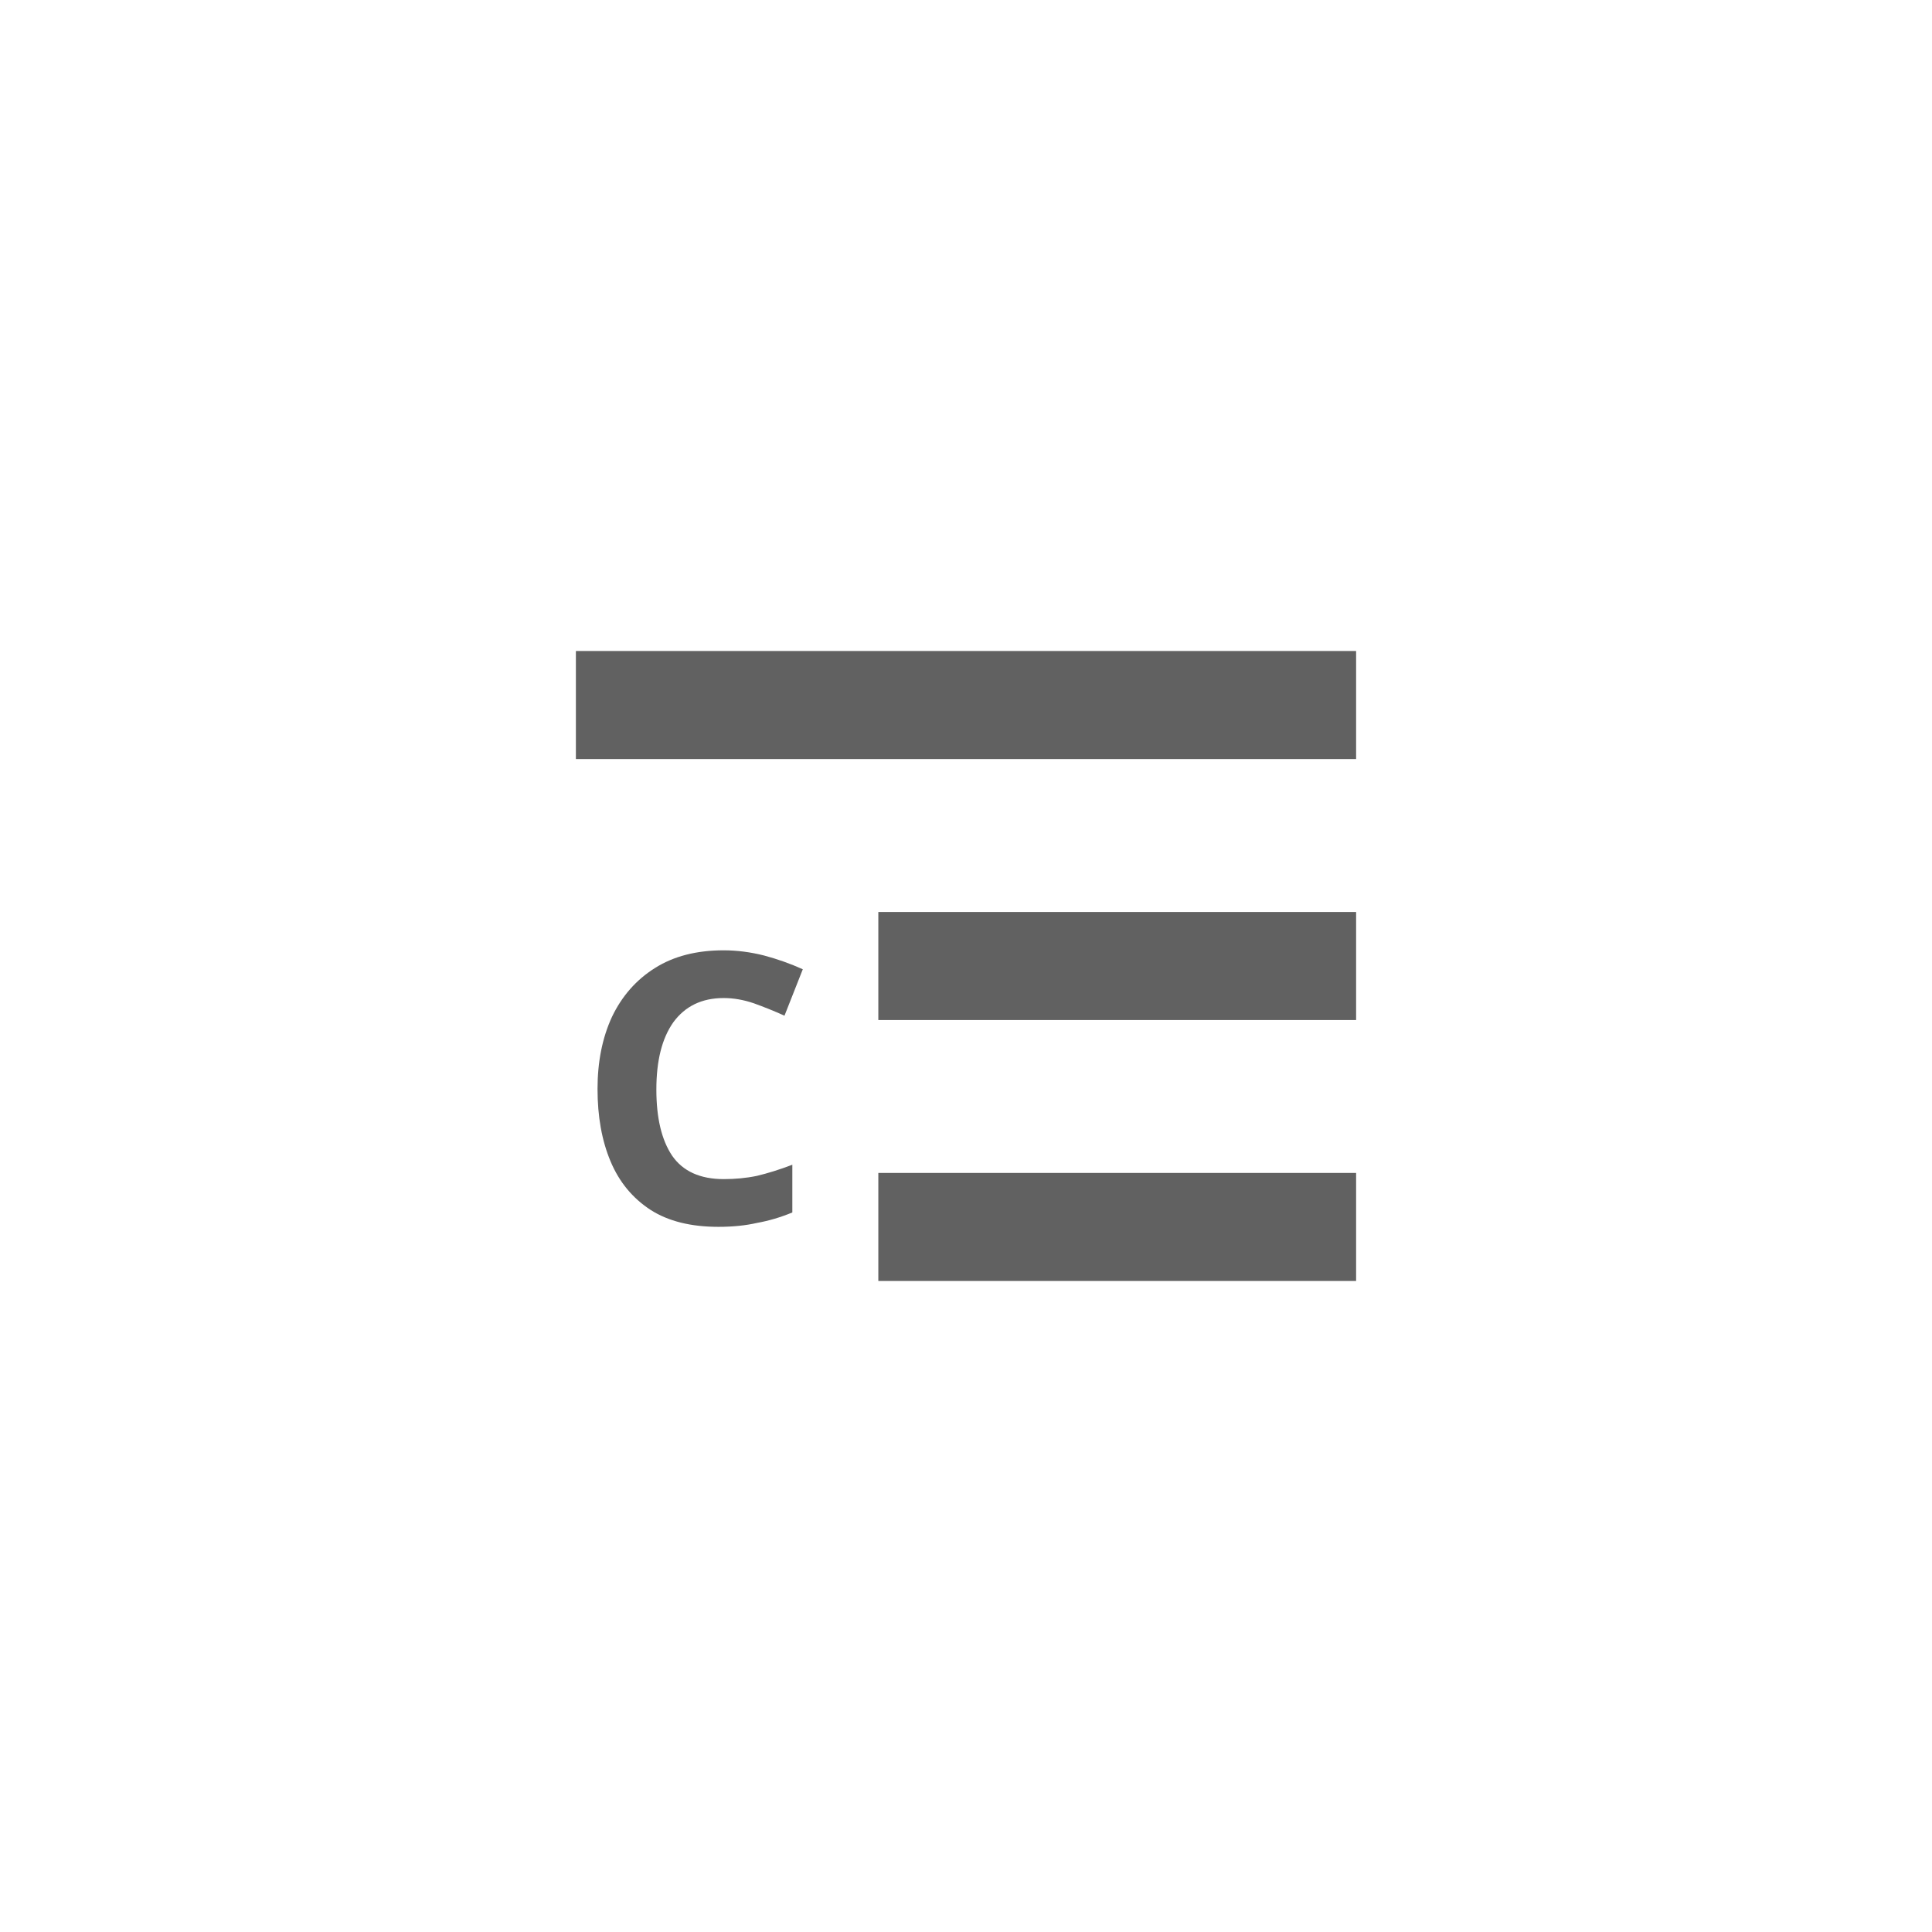
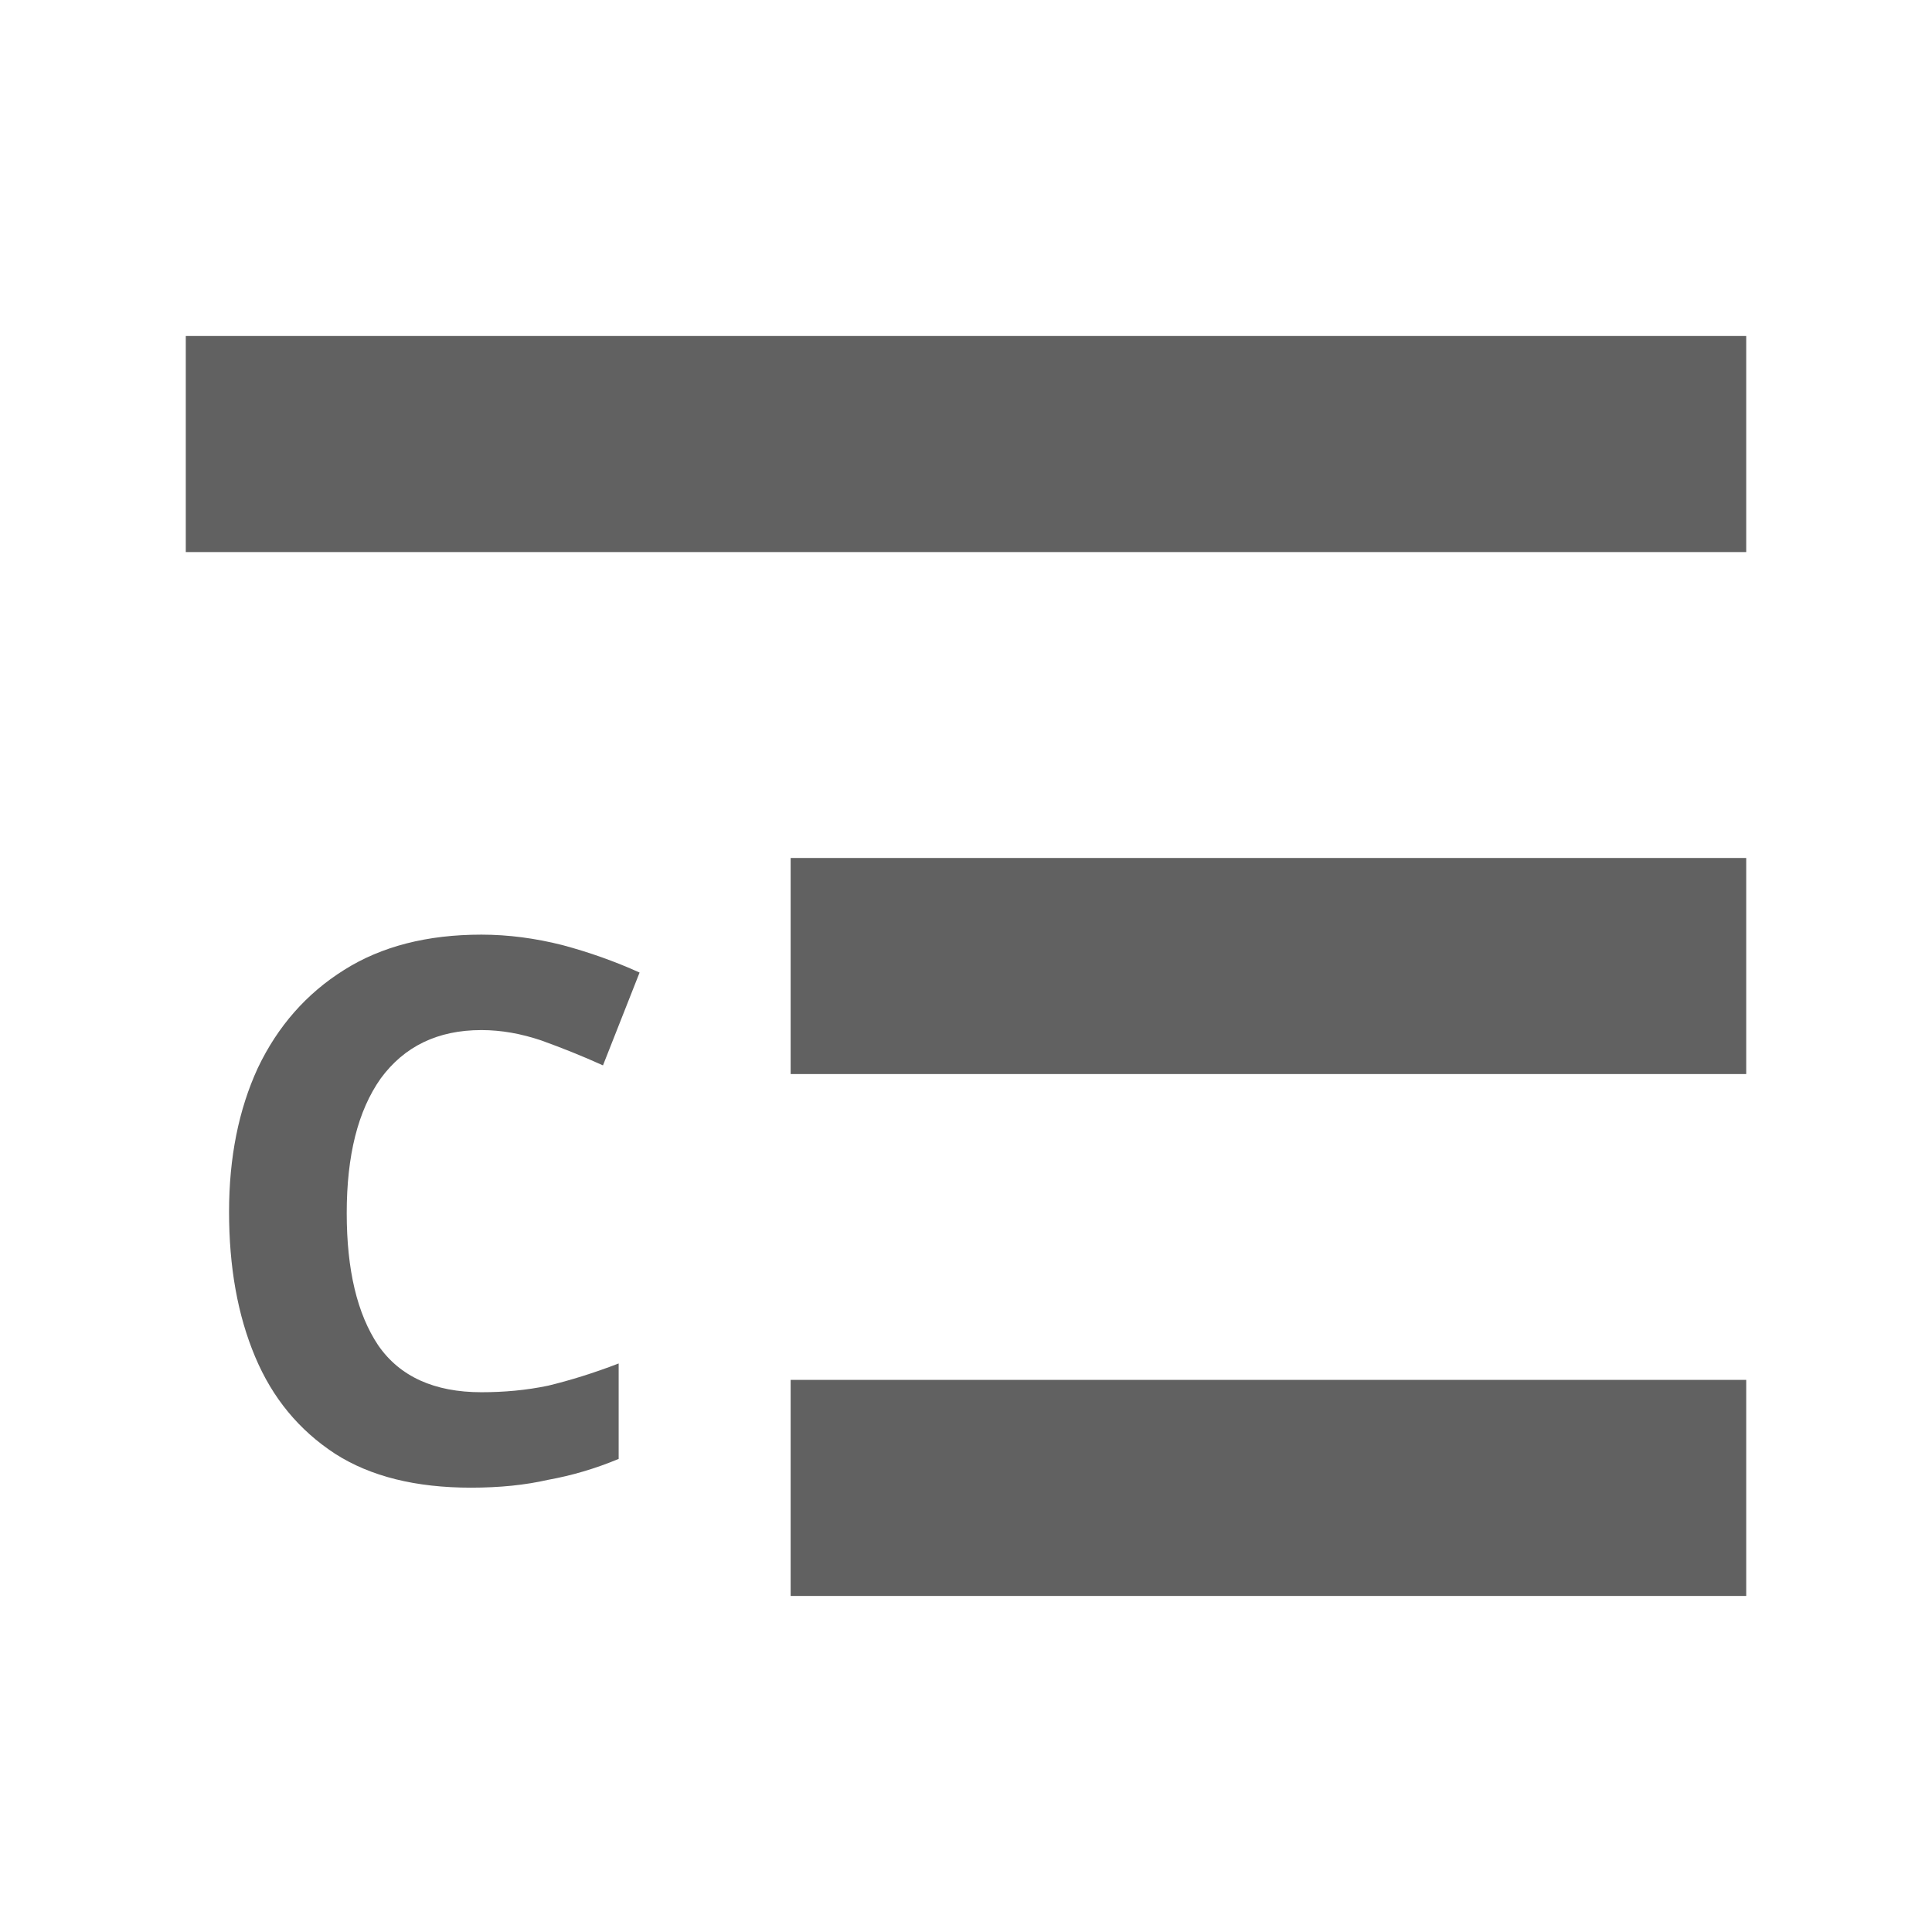
- <svg xmlns="http://www.w3.org/2000/svg" fill="none" viewBox="0 0 28 28" height="28" width="28">
-   <g transform="matrix(0.6262434,0,0,0.5870685,5.232593,5.452119)" fill="#616161" class="jp-icon3" fill-opacity="1">
+ <svg xmlns="http://www.w3.org/2000/svg" fill="none" viewBox="0 0 14 14" height="14" width="14">
+   <g transform="matrix(0.6262434,0,0,0.5870685,-1.767407,-1.547881)" fill="#616161" class="jp-icon3" fill-opacity="1">
    <path stroke-width="0.857" d="M 23.028,6.784 H 4.972 V 9.451 H 23.028 Z" />
    <path stroke-width="0.67" d="M 23.028,13.227 H 11.971 v 2.667 h 11.057 z" />
    <path stroke-width="0.67" d="M 23.028,19.669 H 11.971 v 2.667 h 11.057 z" />
    <text transform="scale(0.9682172,1.032826)" stroke-width="1.649" font-family="sans-serif" font-weight="bold" font-size="9px" y="20.238" x="5.137">
      C
    </text>
  </g>
</svg>
